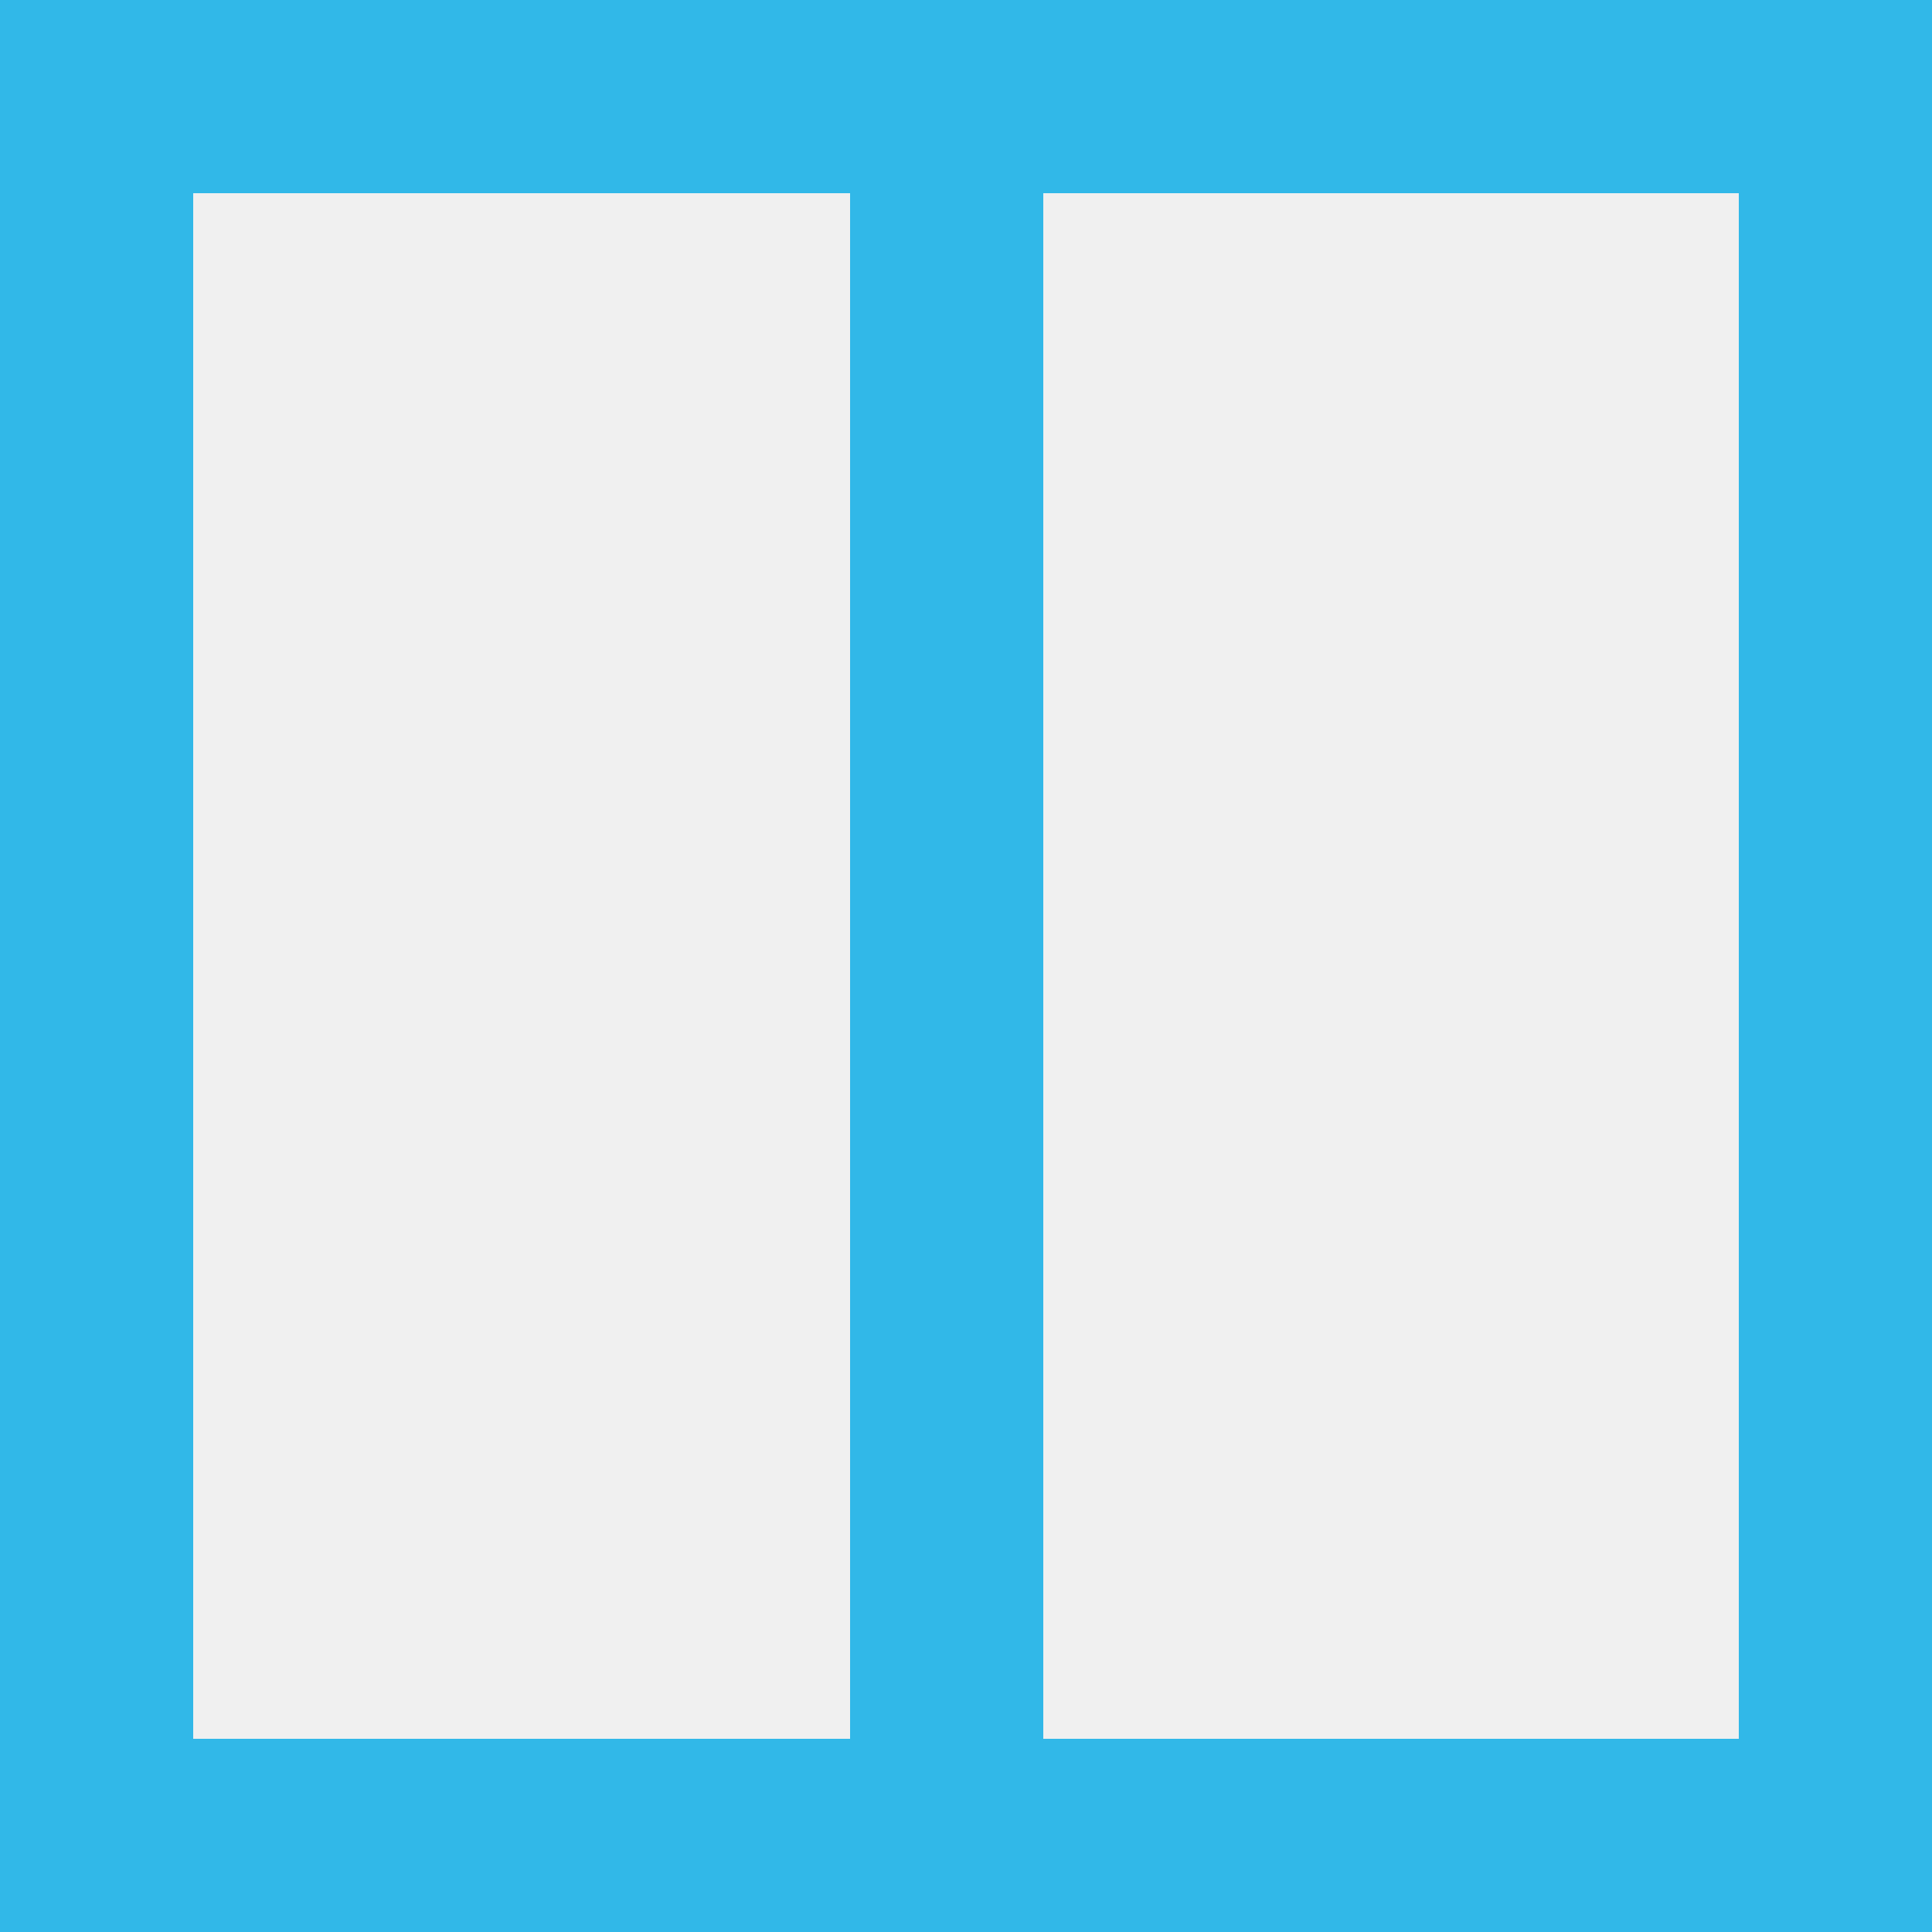
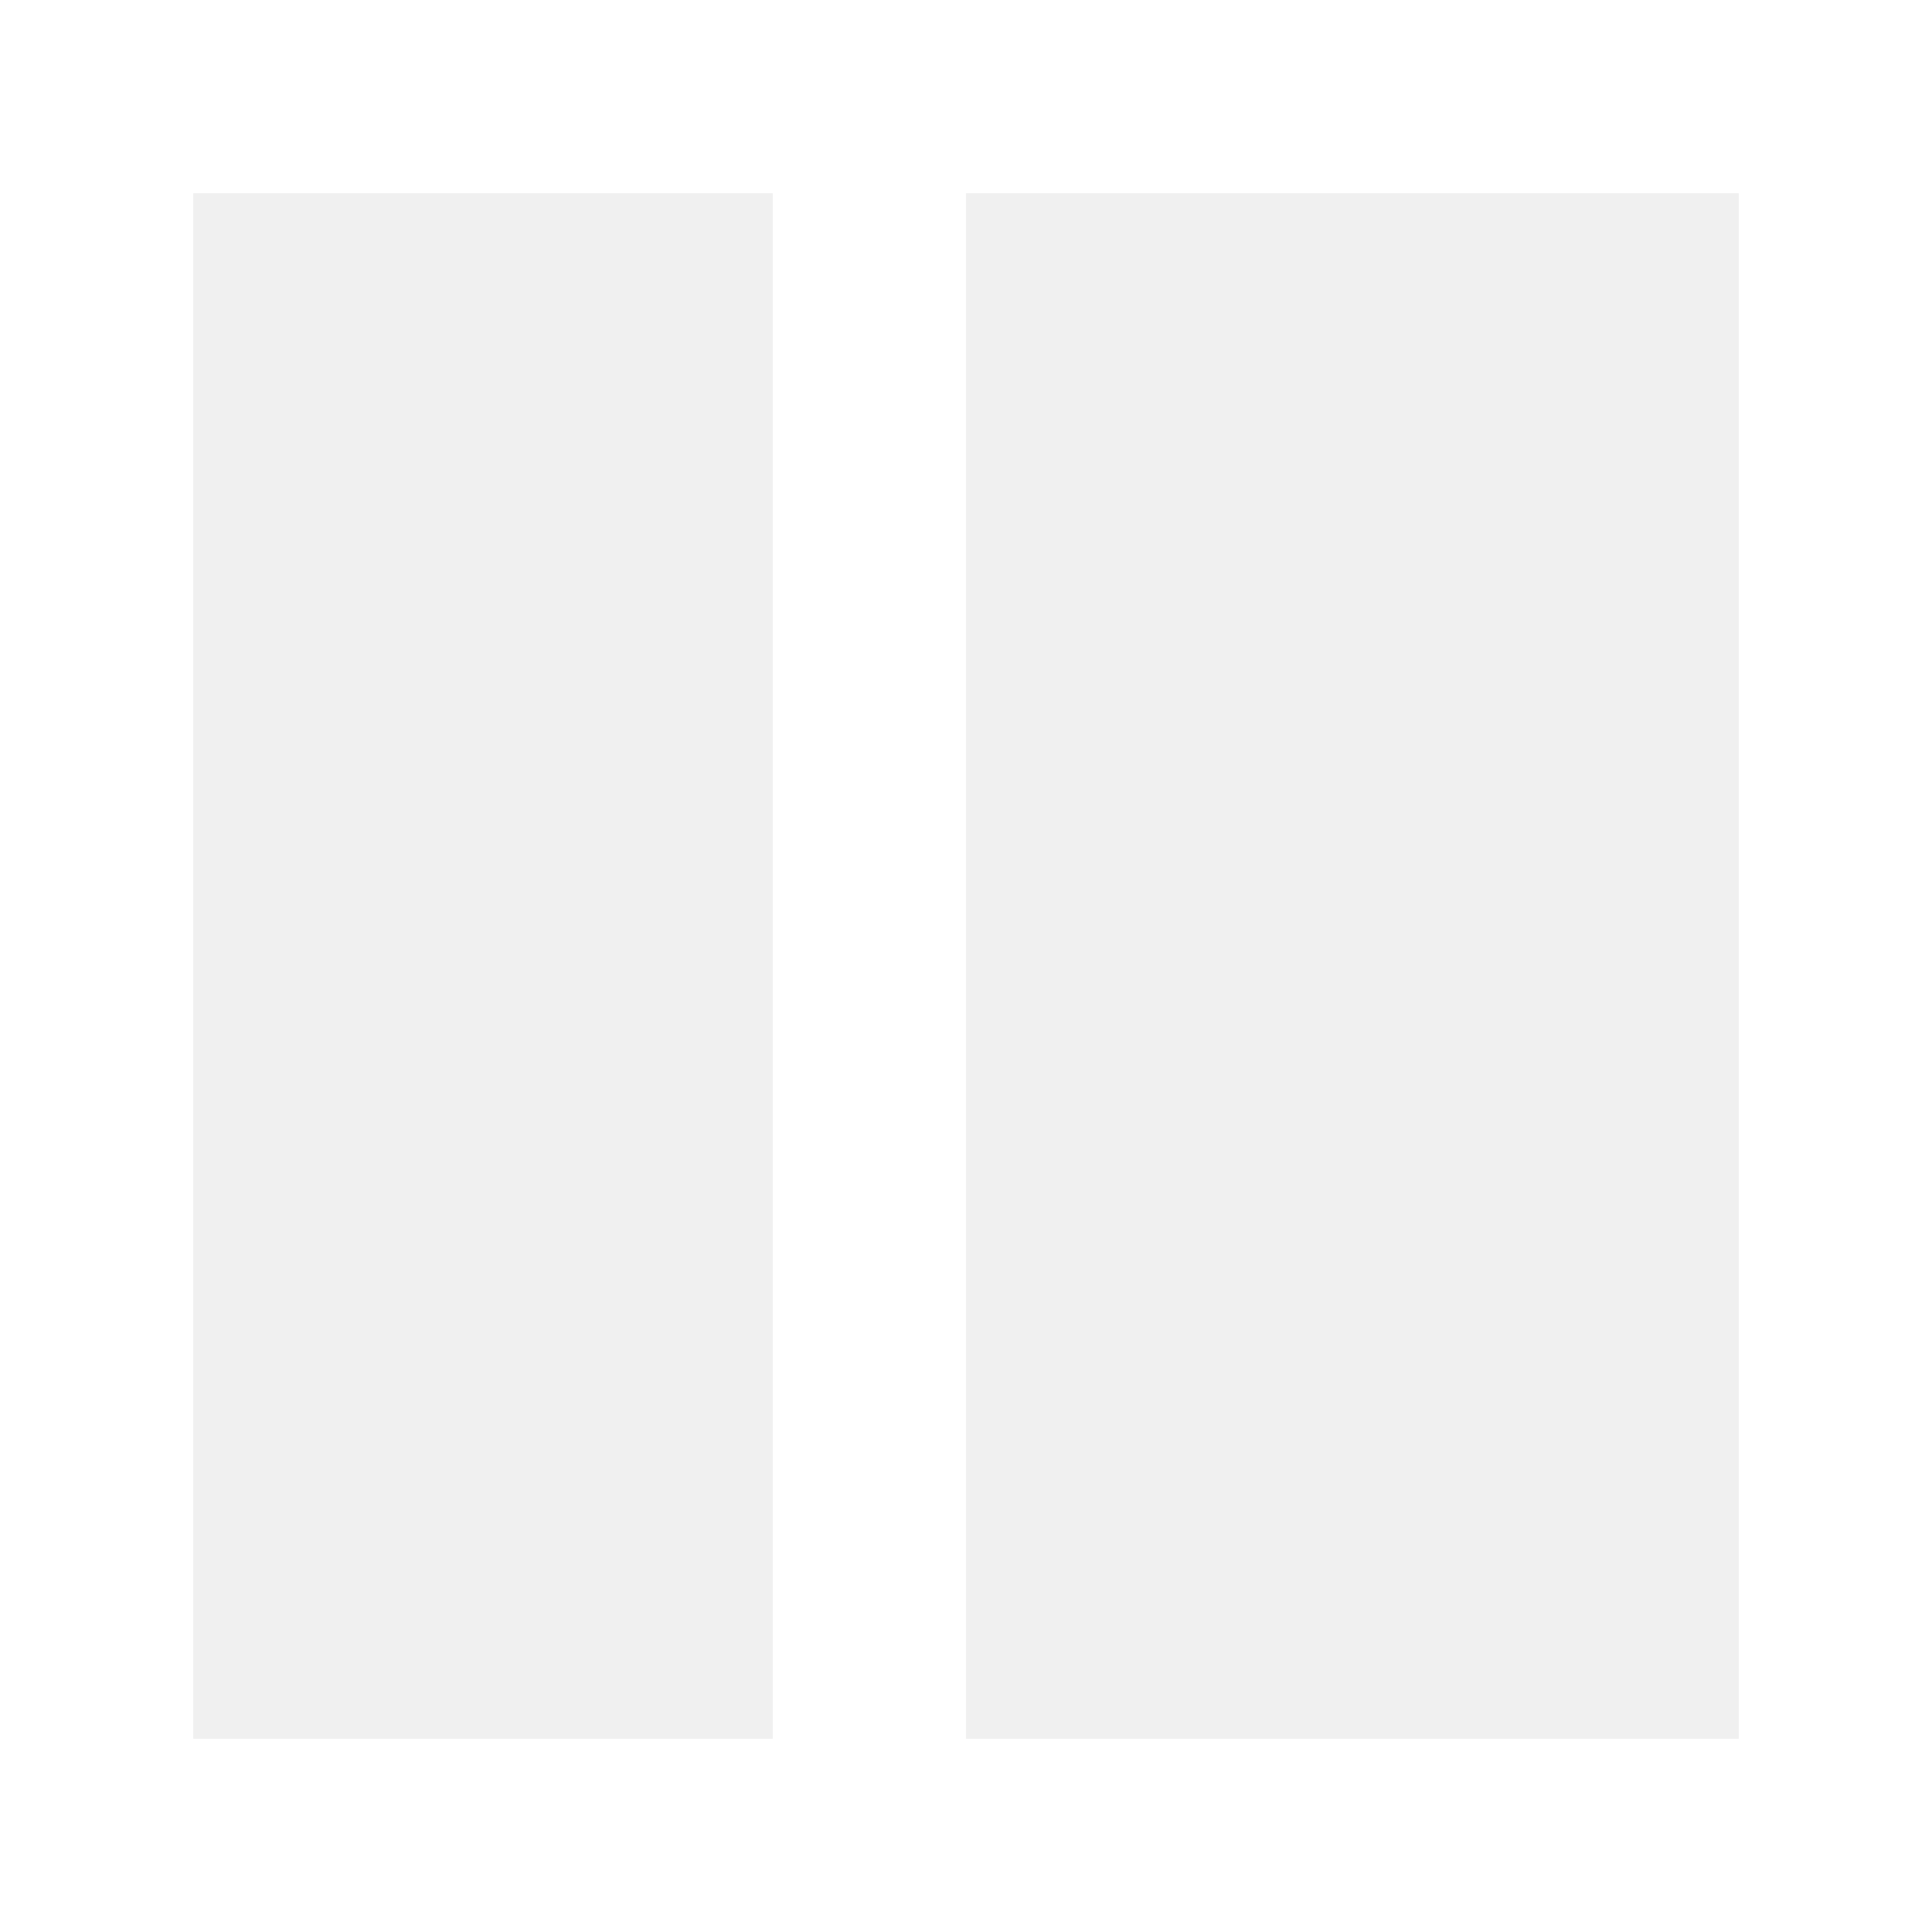
<svg xmlns="http://www.w3.org/2000/svg" width="50" height="50" viewBox="0 0 50 50" fill="none">
-   <path fill-rule="evenodd" clip-rule="evenodd" d="M27 5H45V45H27V5ZM22 5H5V45H22V5ZM0 0H5H45H50V5V45V50H45H5H0V45V5V0Z" fill="#31B8E8" />
+   <rect x="2.5" y="2.5" width="45" height="45" stroke="white" stroke-width="5" />
+   <line x1="22.5" y1="45.011" x2="22.5" y2="0" stroke="white" stroke-width="5" />
</svg>
